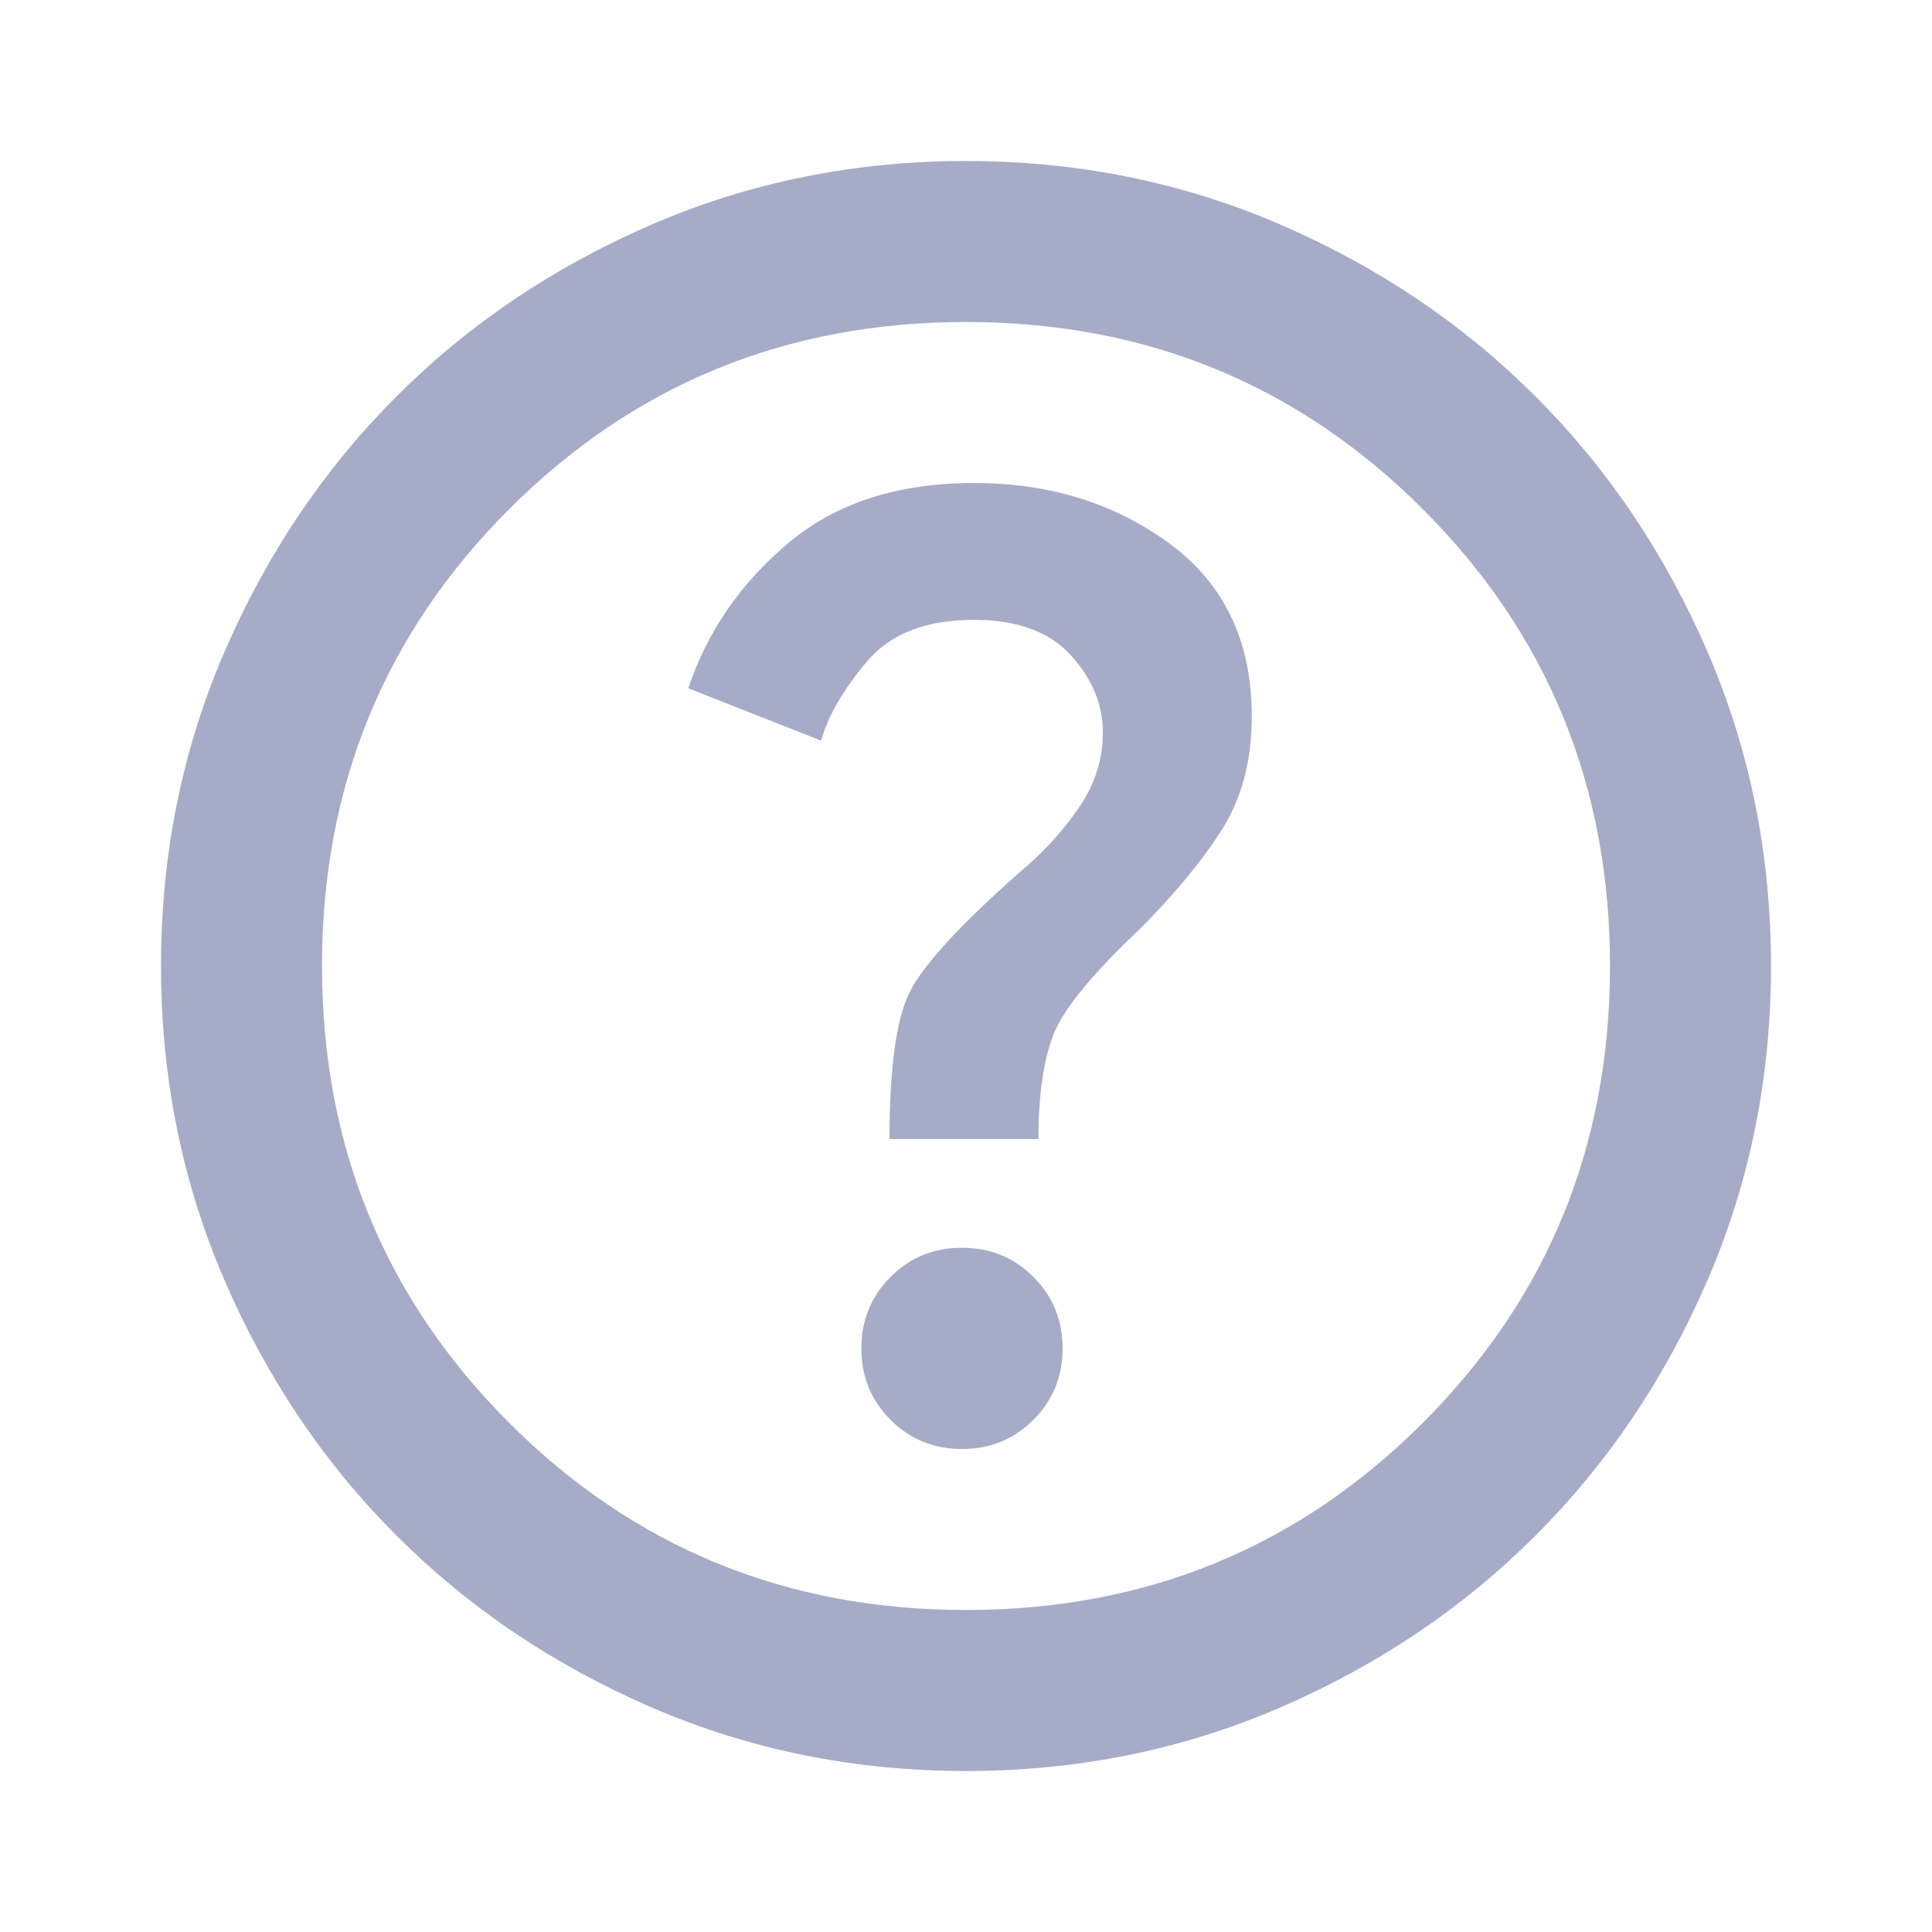
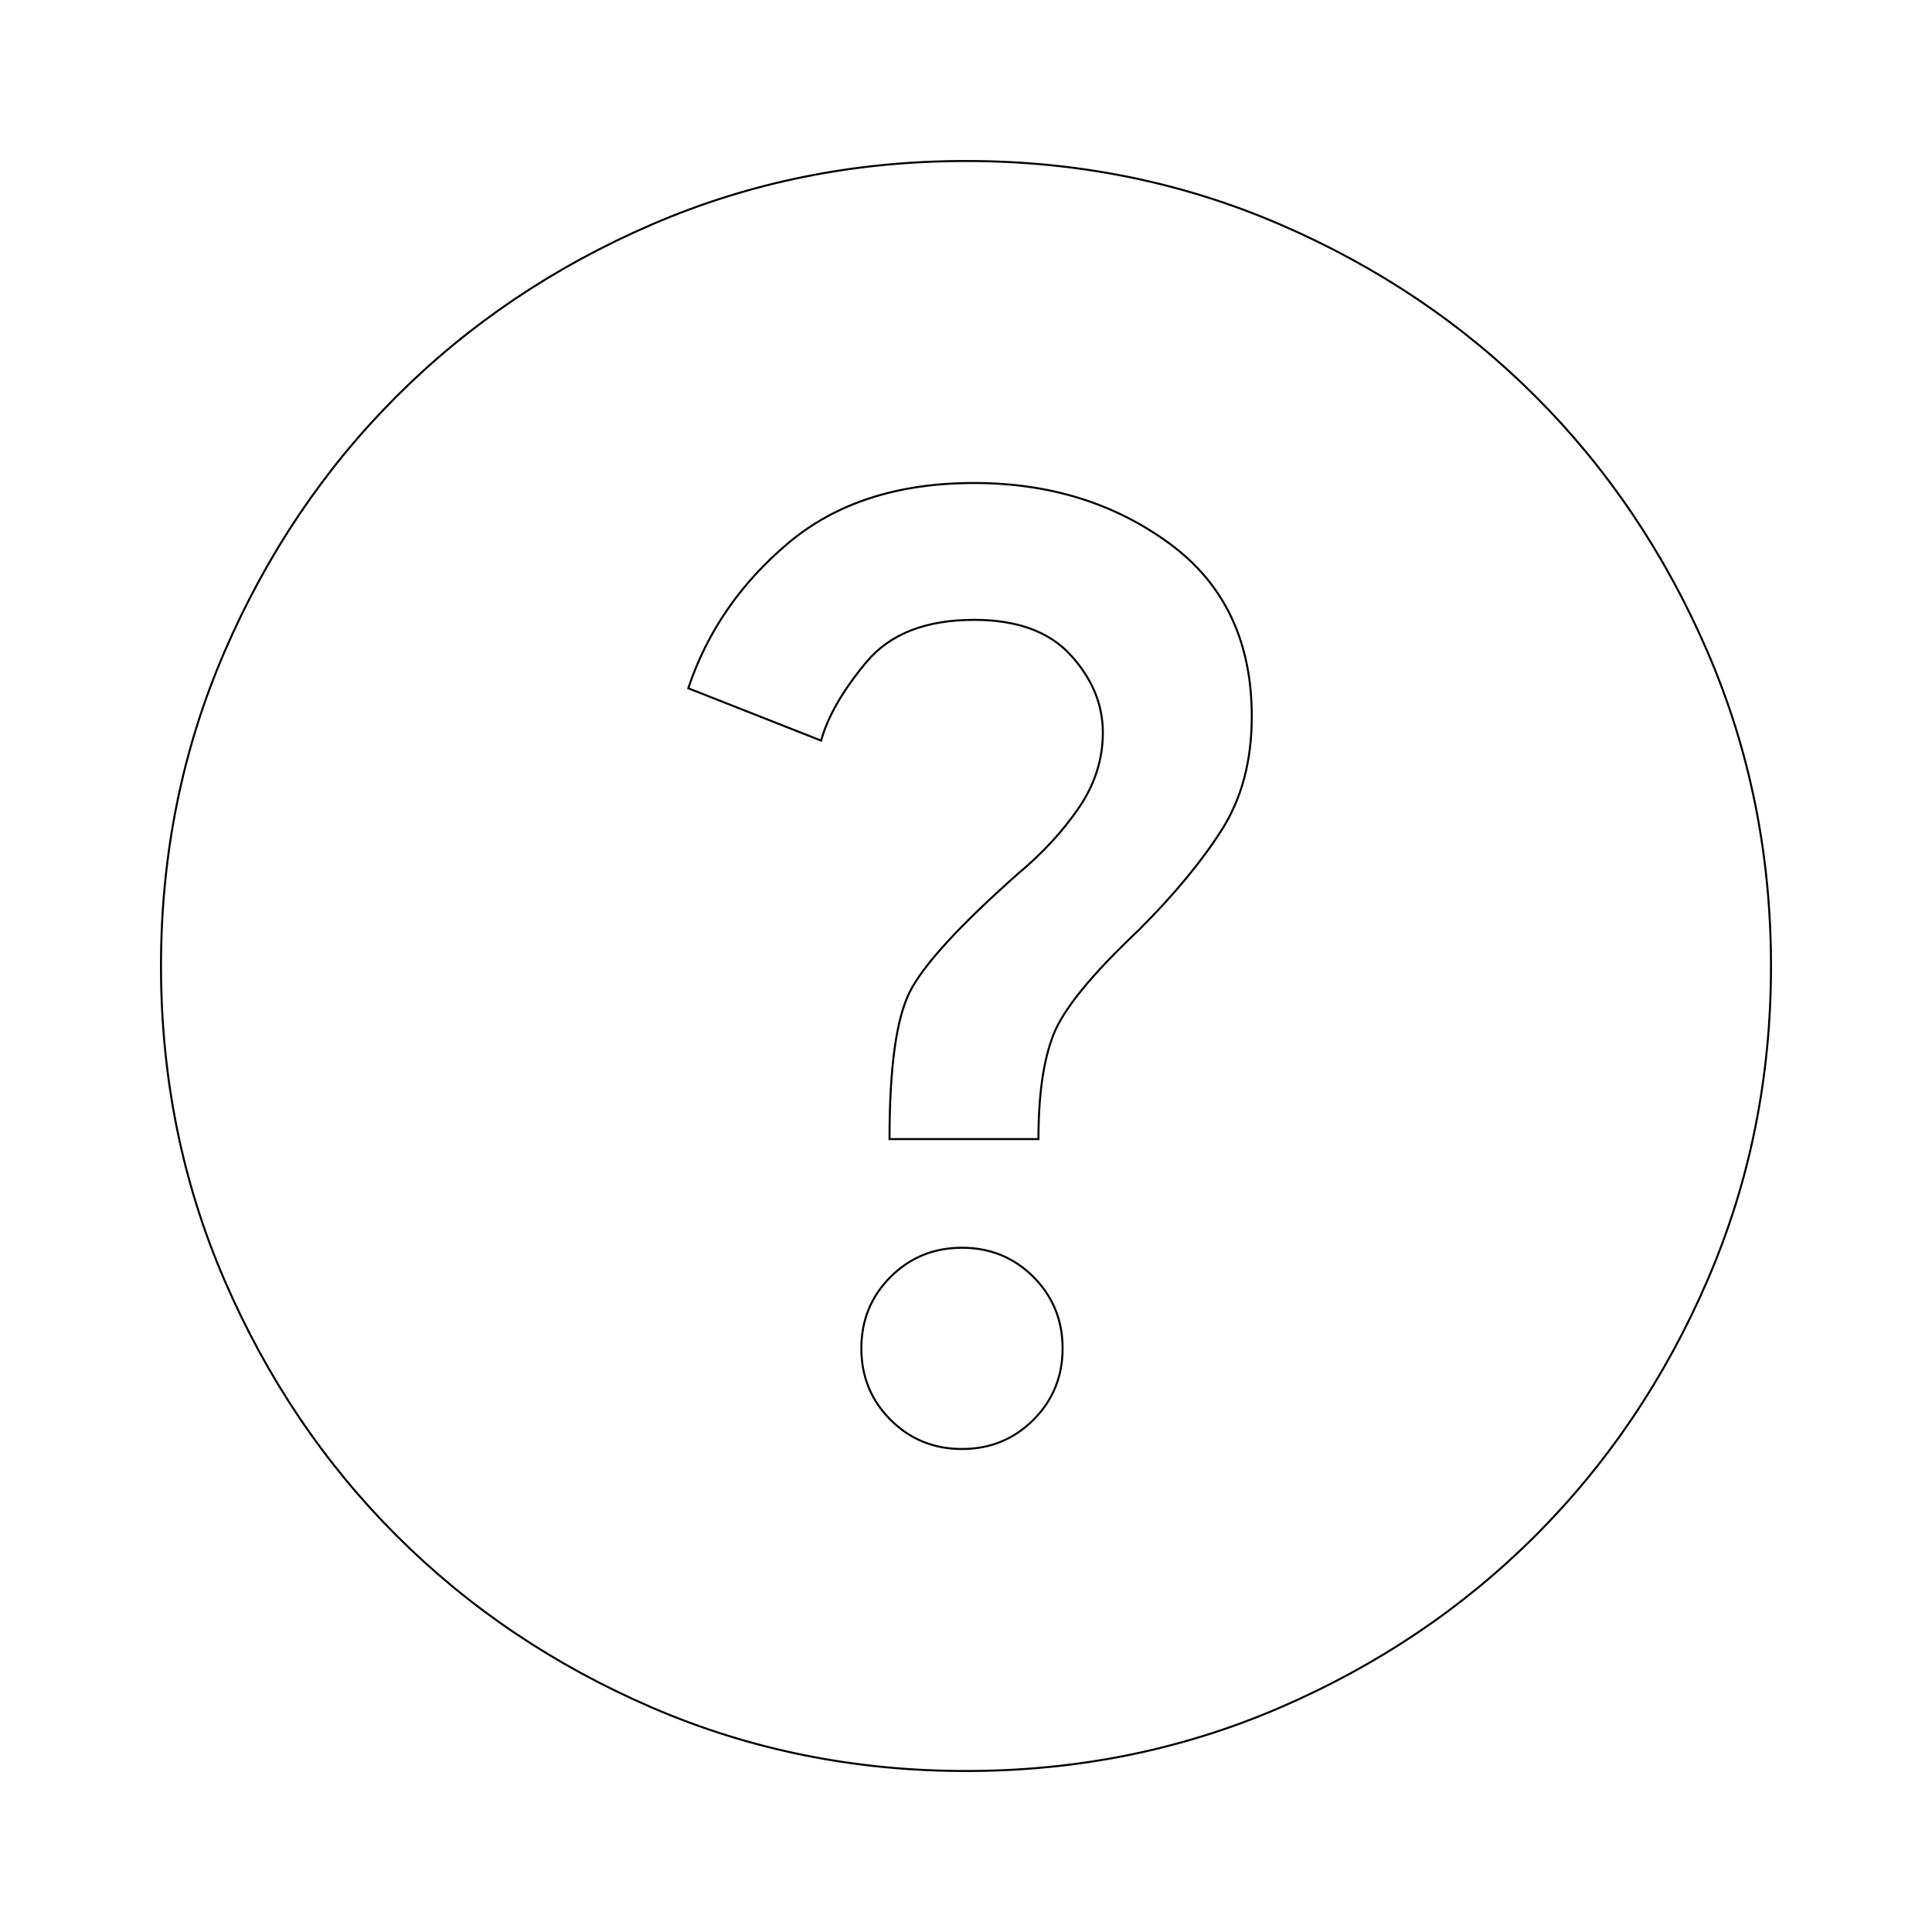
- <svg xmlns="http://www.w3.org/2000/svg" height="24px" viewBox="0 -960 960 960" width="24px" fill="#A6ABC8">
-   <path d="M478-240q21 0 35.5-14.5T528-290q0-21-14.5-35.5T478-340q-21 0-35.5 14.5T428-290q0 21 14.5 35.5T478-240Zm-36-154h74q0-33 7.5-52t42.5-52q26-26 41-49.5t15-56.5q0-56-41-86t-97-30q-57 0-92.5 30T342-618l66 26q5-18 22.5-39t53.5-21q32 0 48 17.5t16 38.5q0 20-12 37.5T506-526q-44 39-54 59t-10 73Zm38 314q-83 0-156-31.5T197-197q-54-54-85.5-127T80-480q0-83 31.5-156T197-763q54-54 127-85.5T480-880q83 0 156 31.5T763-763q54 54 85.5 127T880-480q0 83-31.5 156T763-197q-54 54-127 85.5T480-80Zm0-80q134 0 227-93t93-227q0-134-93-227t-227-93q-134 0-227 93t-93 227q0 134 93 227t227 93Zm0-320Z" />
+ <svg xmlns="http://www.w3.org/2000/svg" height="24px" viewBox="0 -960 960 960" width="24px" fill="none" stroke="currentColor">
+   <path d="M513.5-254.5Q528-269 528-290t-14.5-35.5Q499-340 478-340t-35.5 14.5Q428-311 428-290t14.5 35.5Q457-240 478-240t35.5-14.5ZM442-394h74q0-33 7.5-52t42.5-52q26-26 41-49.5t15-56.5q0-56-41-86t-97-30q-57 0-92.5 30T342-618l66 26q5-18 22.5-39t53.5-21q32 0 48 17.5t16 38.5q0 20-12 37.5T506-526q-44 39-54 59t-10 73Zm38 314q-83 0-156-31.5T197-197q-54-54-85.5-127T80-480q0-83 31.5-156T197-763q54-54 127-85.5T480-880q83 0 156 31.5T763-763q54 54 85.5 127T880-480q0 83-31.5 156T763-197q-54 54-127 85.5T480-80Z" />
</svg>
